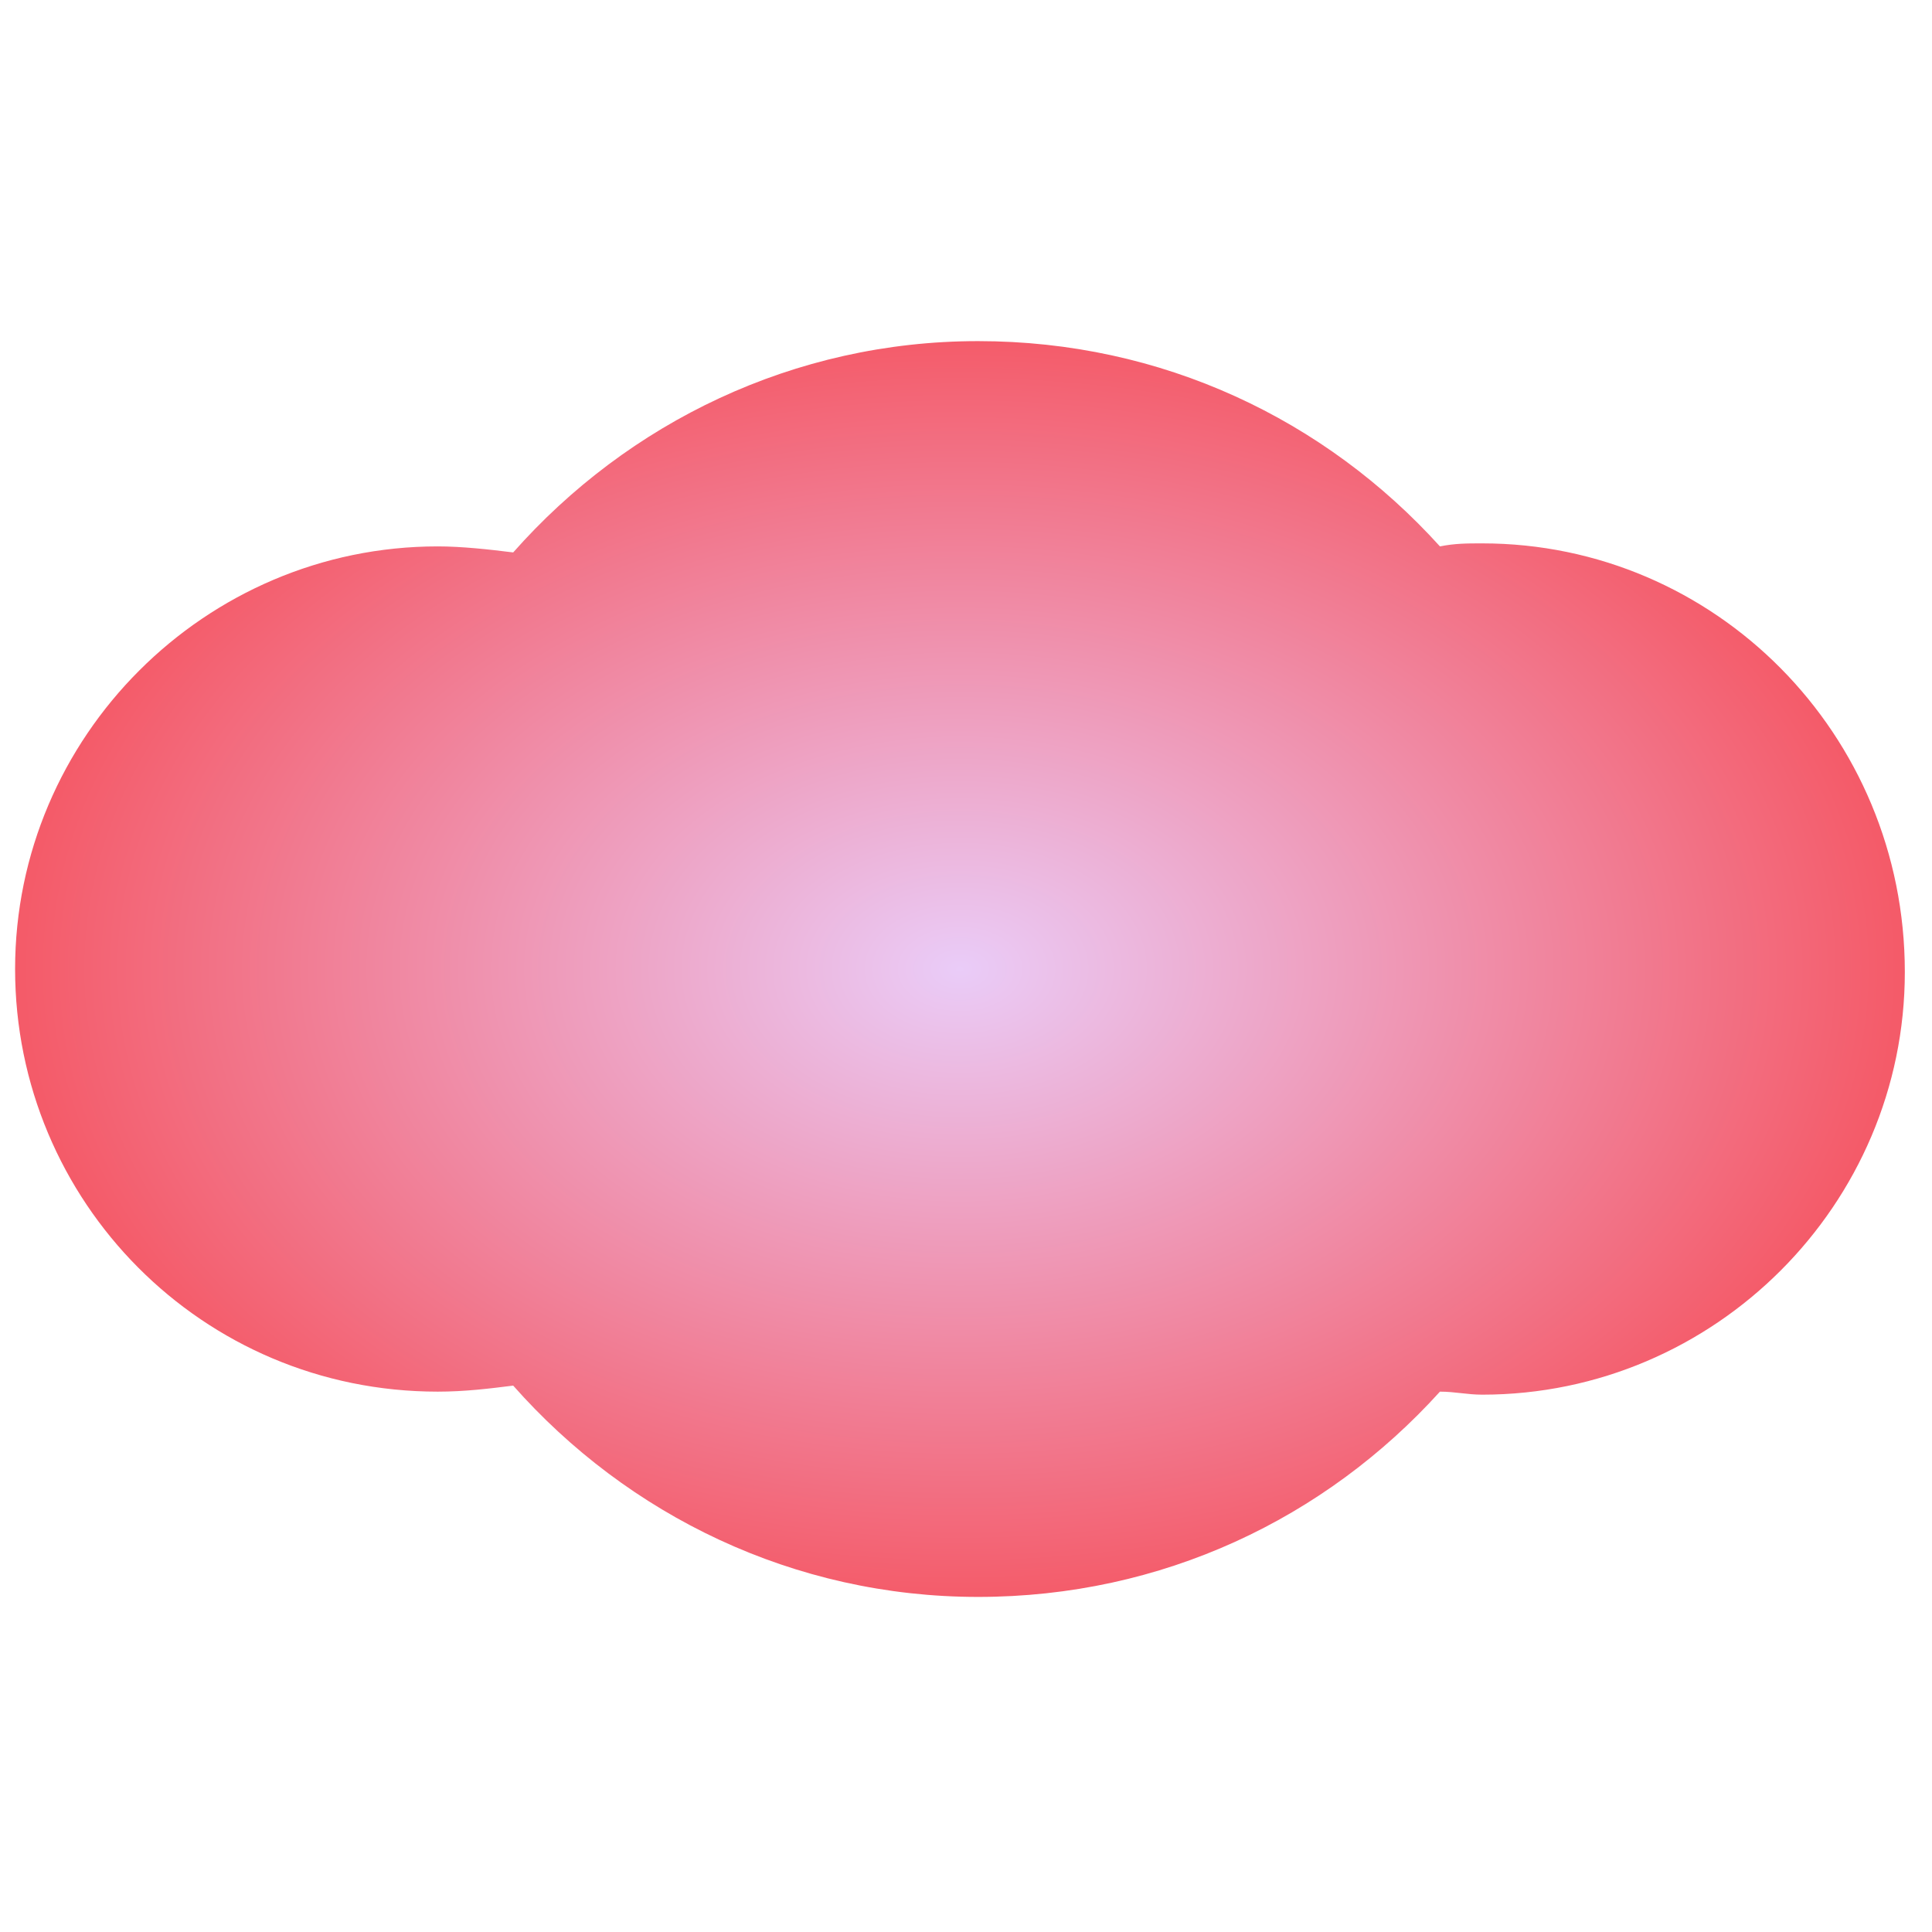
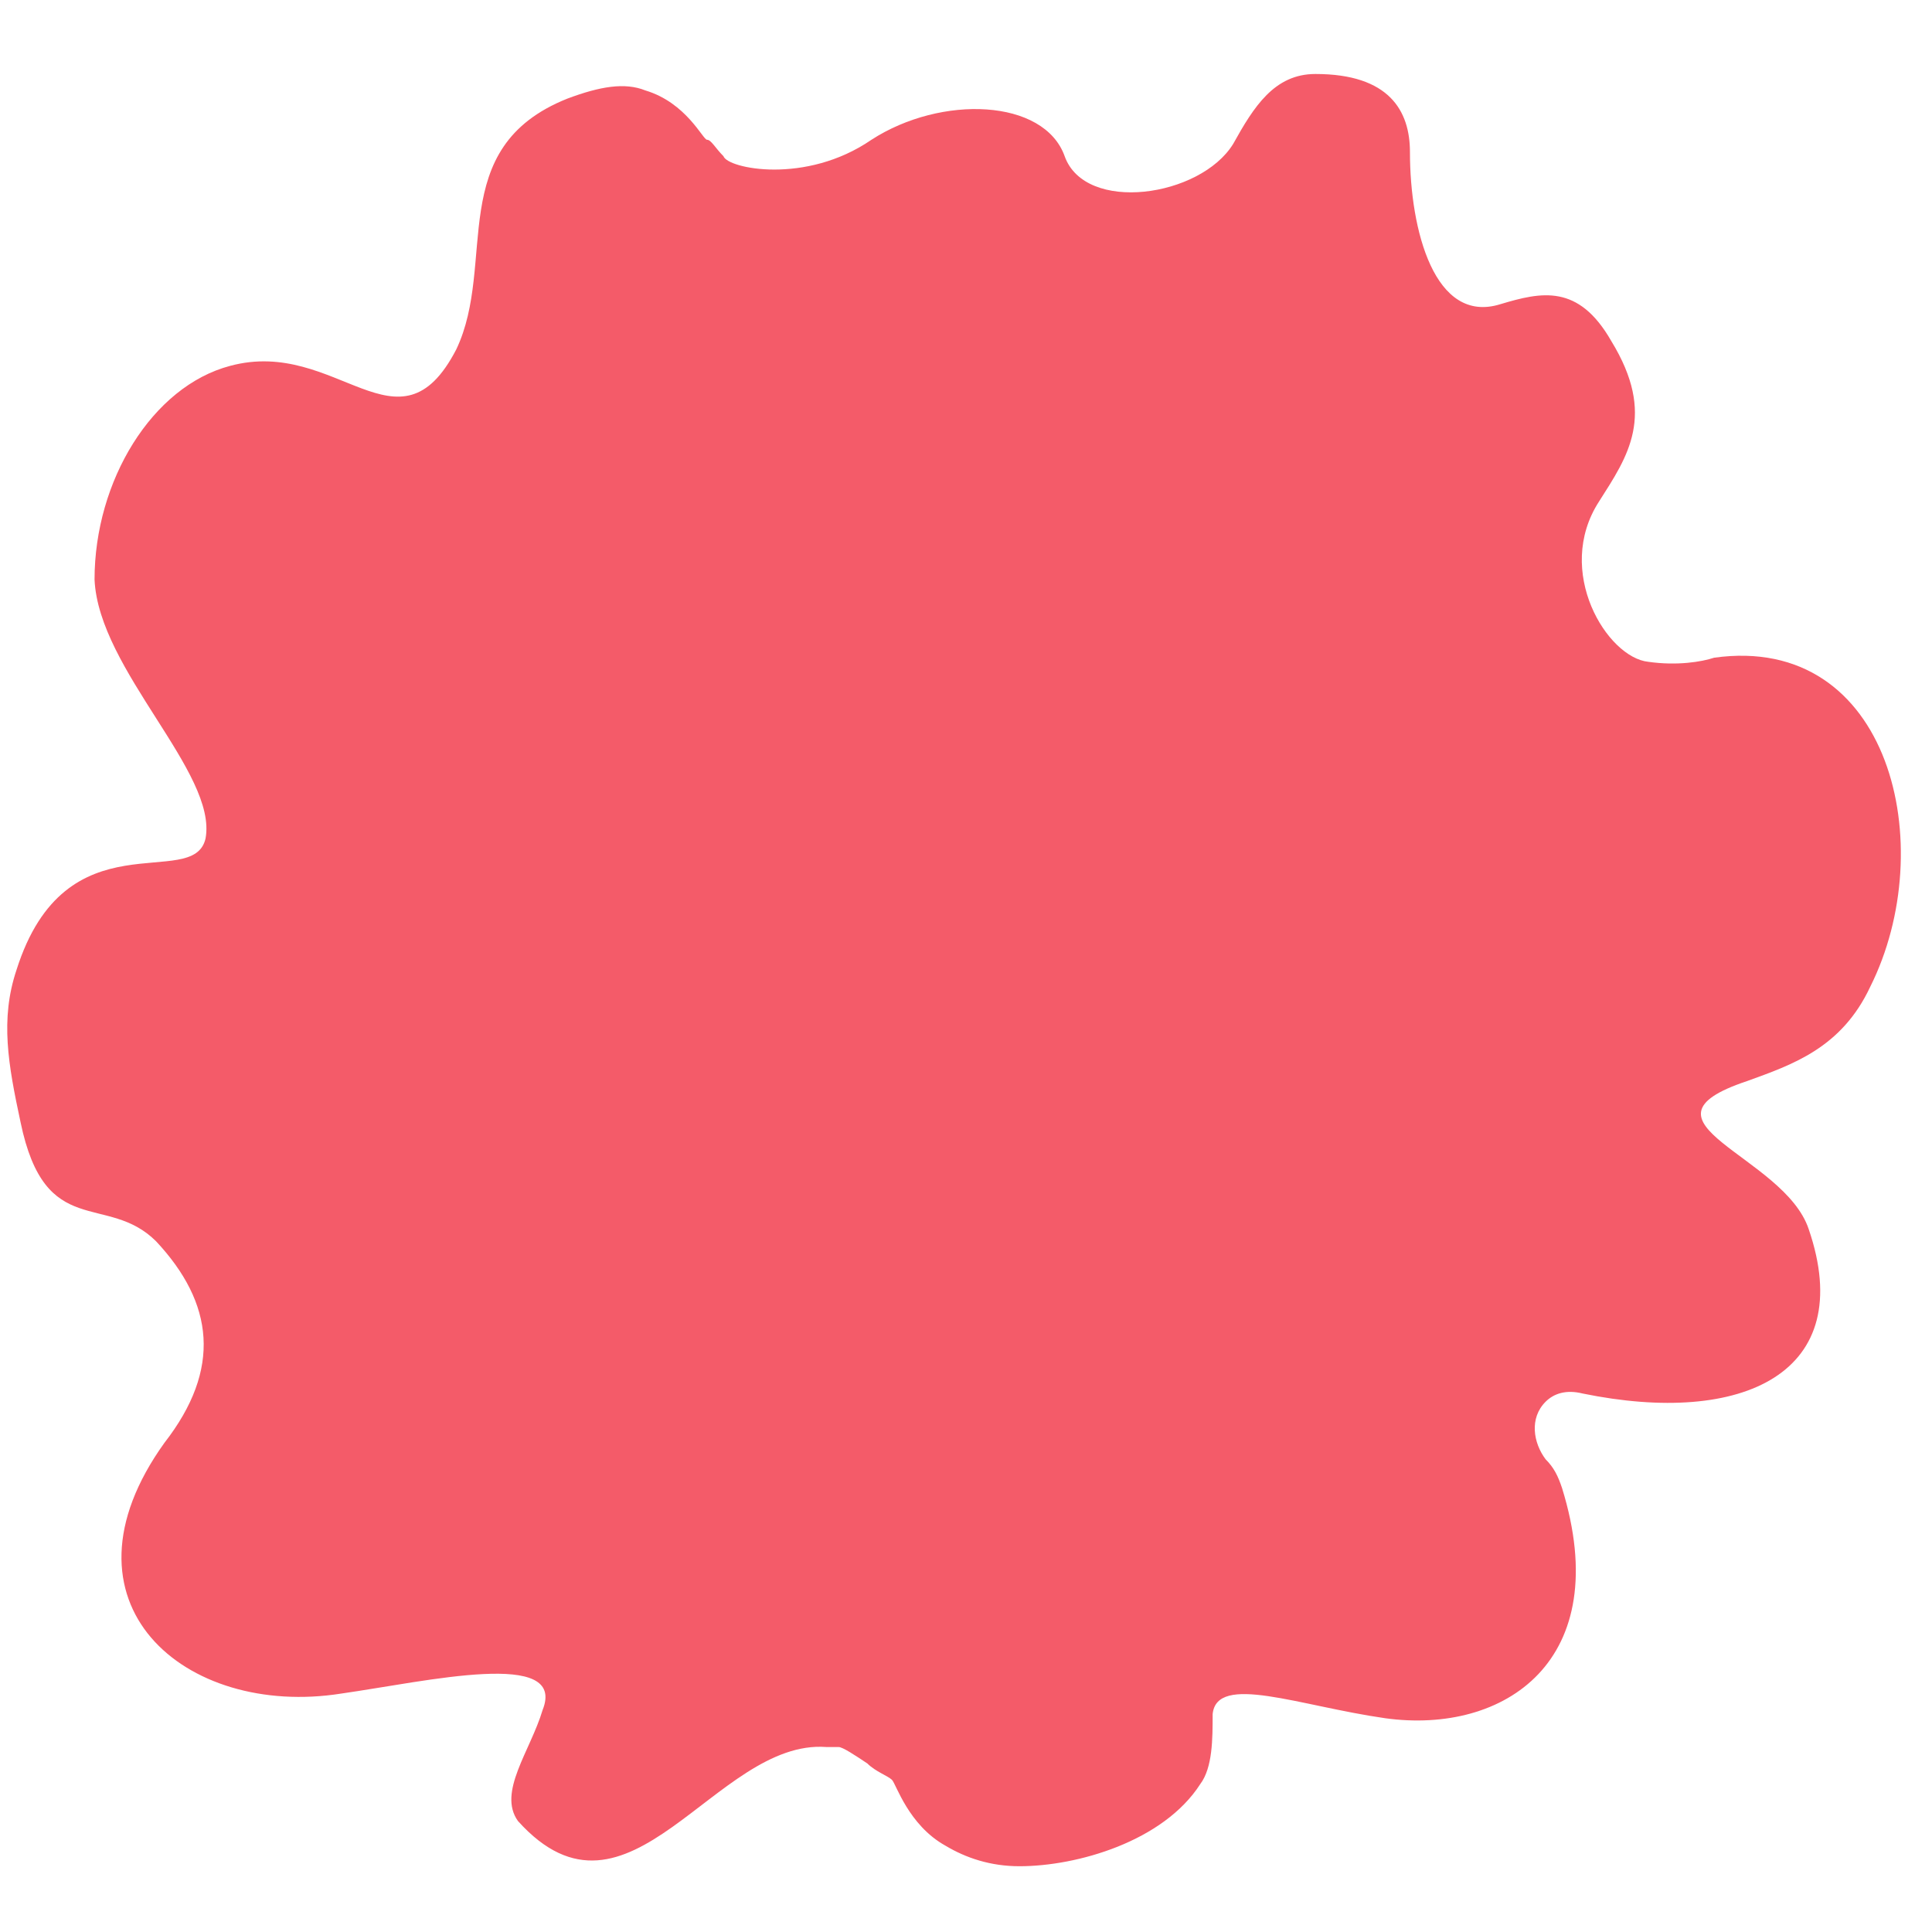
- <svg xmlns="http://www.w3.org/2000/svg" width="200" height="200" fill="none" viewBox="0 0 64 43" version="1.1">
-   <path fill="url(&quot;#SvgjsRadialGradient1132&quot;)" d="M49.1 7.5c-.5 0-.9 0-1.4.1C43.9 3.4 38.5.8 32.4.8c-6.1 0-11.6 2.7-15.4 7-.8-.1-1.7-.2-2.5-.2-7.7 0-14 6.3-14 14s6.2 14 14 14c.9 0 1.7-.1 2.5-.2 3.8 4.3 9.3 7 15.4 7s11.5-2.6 15.3-6.8c.5 0 .9.1 1.4.1 7.7 0 14-6.3 14-14 0-7.9-6.3-14.2-14-14.2Z" />
-   <defs>
-     <radialGradient cx="50%" cy="50%" id="SvgjsRadialGradient1132">
-       <stop stop-opacity=" 1" stop-color="rgba(105, 234, 203)" offset="0" />
-       <stop stop-opacity=" 1" stop-color="rgba(234, 204, 248)" offset="0" />
-       <stop stop-opacity=" 1" stop-color="rgba(244, 91, 105)" offset="1" />
-     </radialGradient>
-   </defs>
+ <svg xmlns="http://www.w3.org/2000/svg" width="200" height="200" fill="none" viewBox="0 0 47 44" version="1.1">
+   <path fill="rgba(244, 91, 105, 1)" d="M40.1 14.6c-1-.1-2.3-2.2-1.2-3.9.7-1.1 1.4-2.1.3-3.9-.8-1.4-1.7-1.2-2.7-.9-1.6.5-2.2-1.8-2.2-3.7 0-1-.5-1.9-2.3-1.9-1 0-1.5.8-2 1.7-.8 1.3-3.6 1.7-4.1.3-.5-1.4-3-1.5-4.7-.4-1.6 1.1-3.5.7-3.6.4-.2-.2-.3-.4-.4-.4-.1 0-.5-.9-1.5-1.2-.5-.2-1.1-.1-1.9.2-3 1.2-1.7 4-2.7 6.1-1.4 2.7-2.9-.3-5.5.4-1.9.5-3.3 2.8-3.3 5.2.1 2.2 3 4.7 2.7 6.3-.3 1.3-3.4-.6-4.6 3.2-.4 1.2-.2 2.3.1 3.7.6 2.9 2.1 1.7 3.3 2.9 1.4 1.5 1.6 3.1.2 4.9-2.8 3.9.5 6.7 4.3 6.1 2.1-.3 5.5-1.1 4.9.4-.3 1-1.1 2-.6 2.7 2.7 3 4.8-2 7.5-1.8h.3c.1 0 .4.2.7.4.2.2.5.3.6.4.1.1.4 1.1 1.3 1.6.5.3 1.1.5 1.8.5 1.4 0 3.5-.6 4.4-2 .3-.4.3-1.1.3-1.7.1-1 2.1-.2 4.2.1 2.9.4 5.6-1.4 4.3-5.6-.1-.3-.2-.5-.4-.7-.3-.4-.4-1 0-1.4.2-.2.5-.3.9-.2 3.9.8 6.7-.5 5.5-4-.6-1.8-4.5-2.6-1.5-3.6 1.1-.4 2.3-.8 3-2.3 1.7-3.4.5-8.6-3.8-8-.3.1-.9.2-1.6.1Z" />
</svg>
